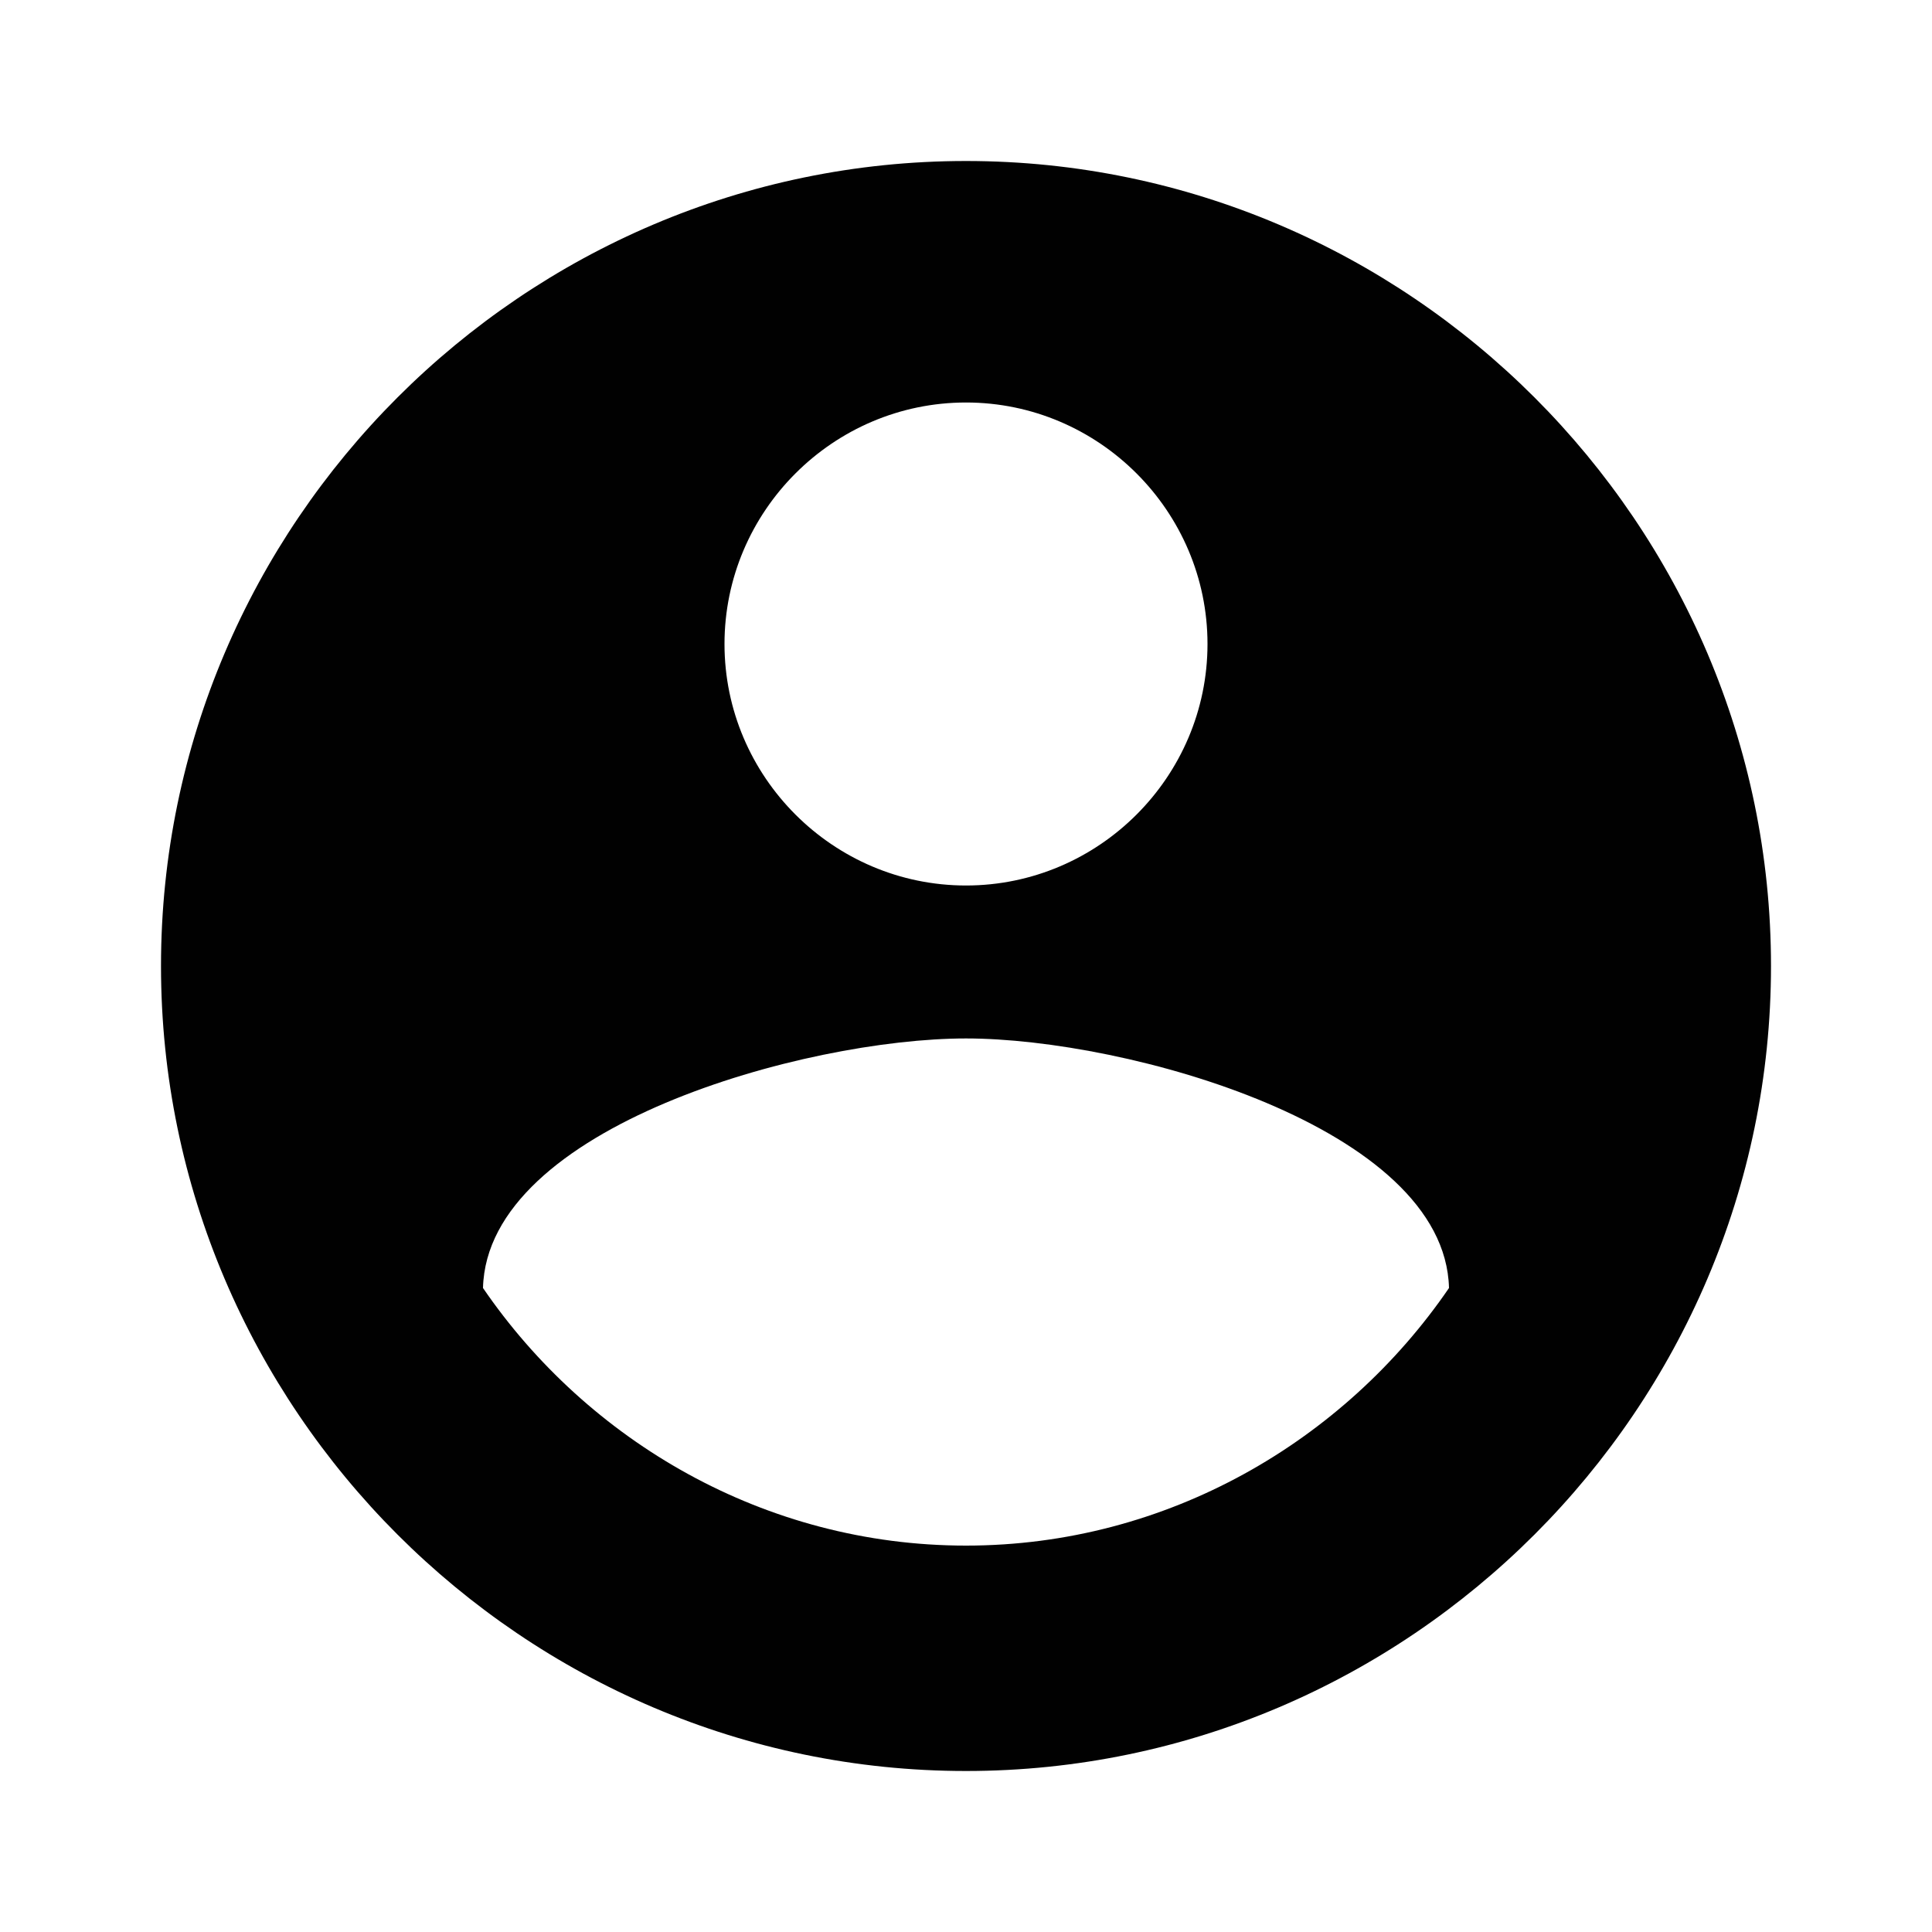
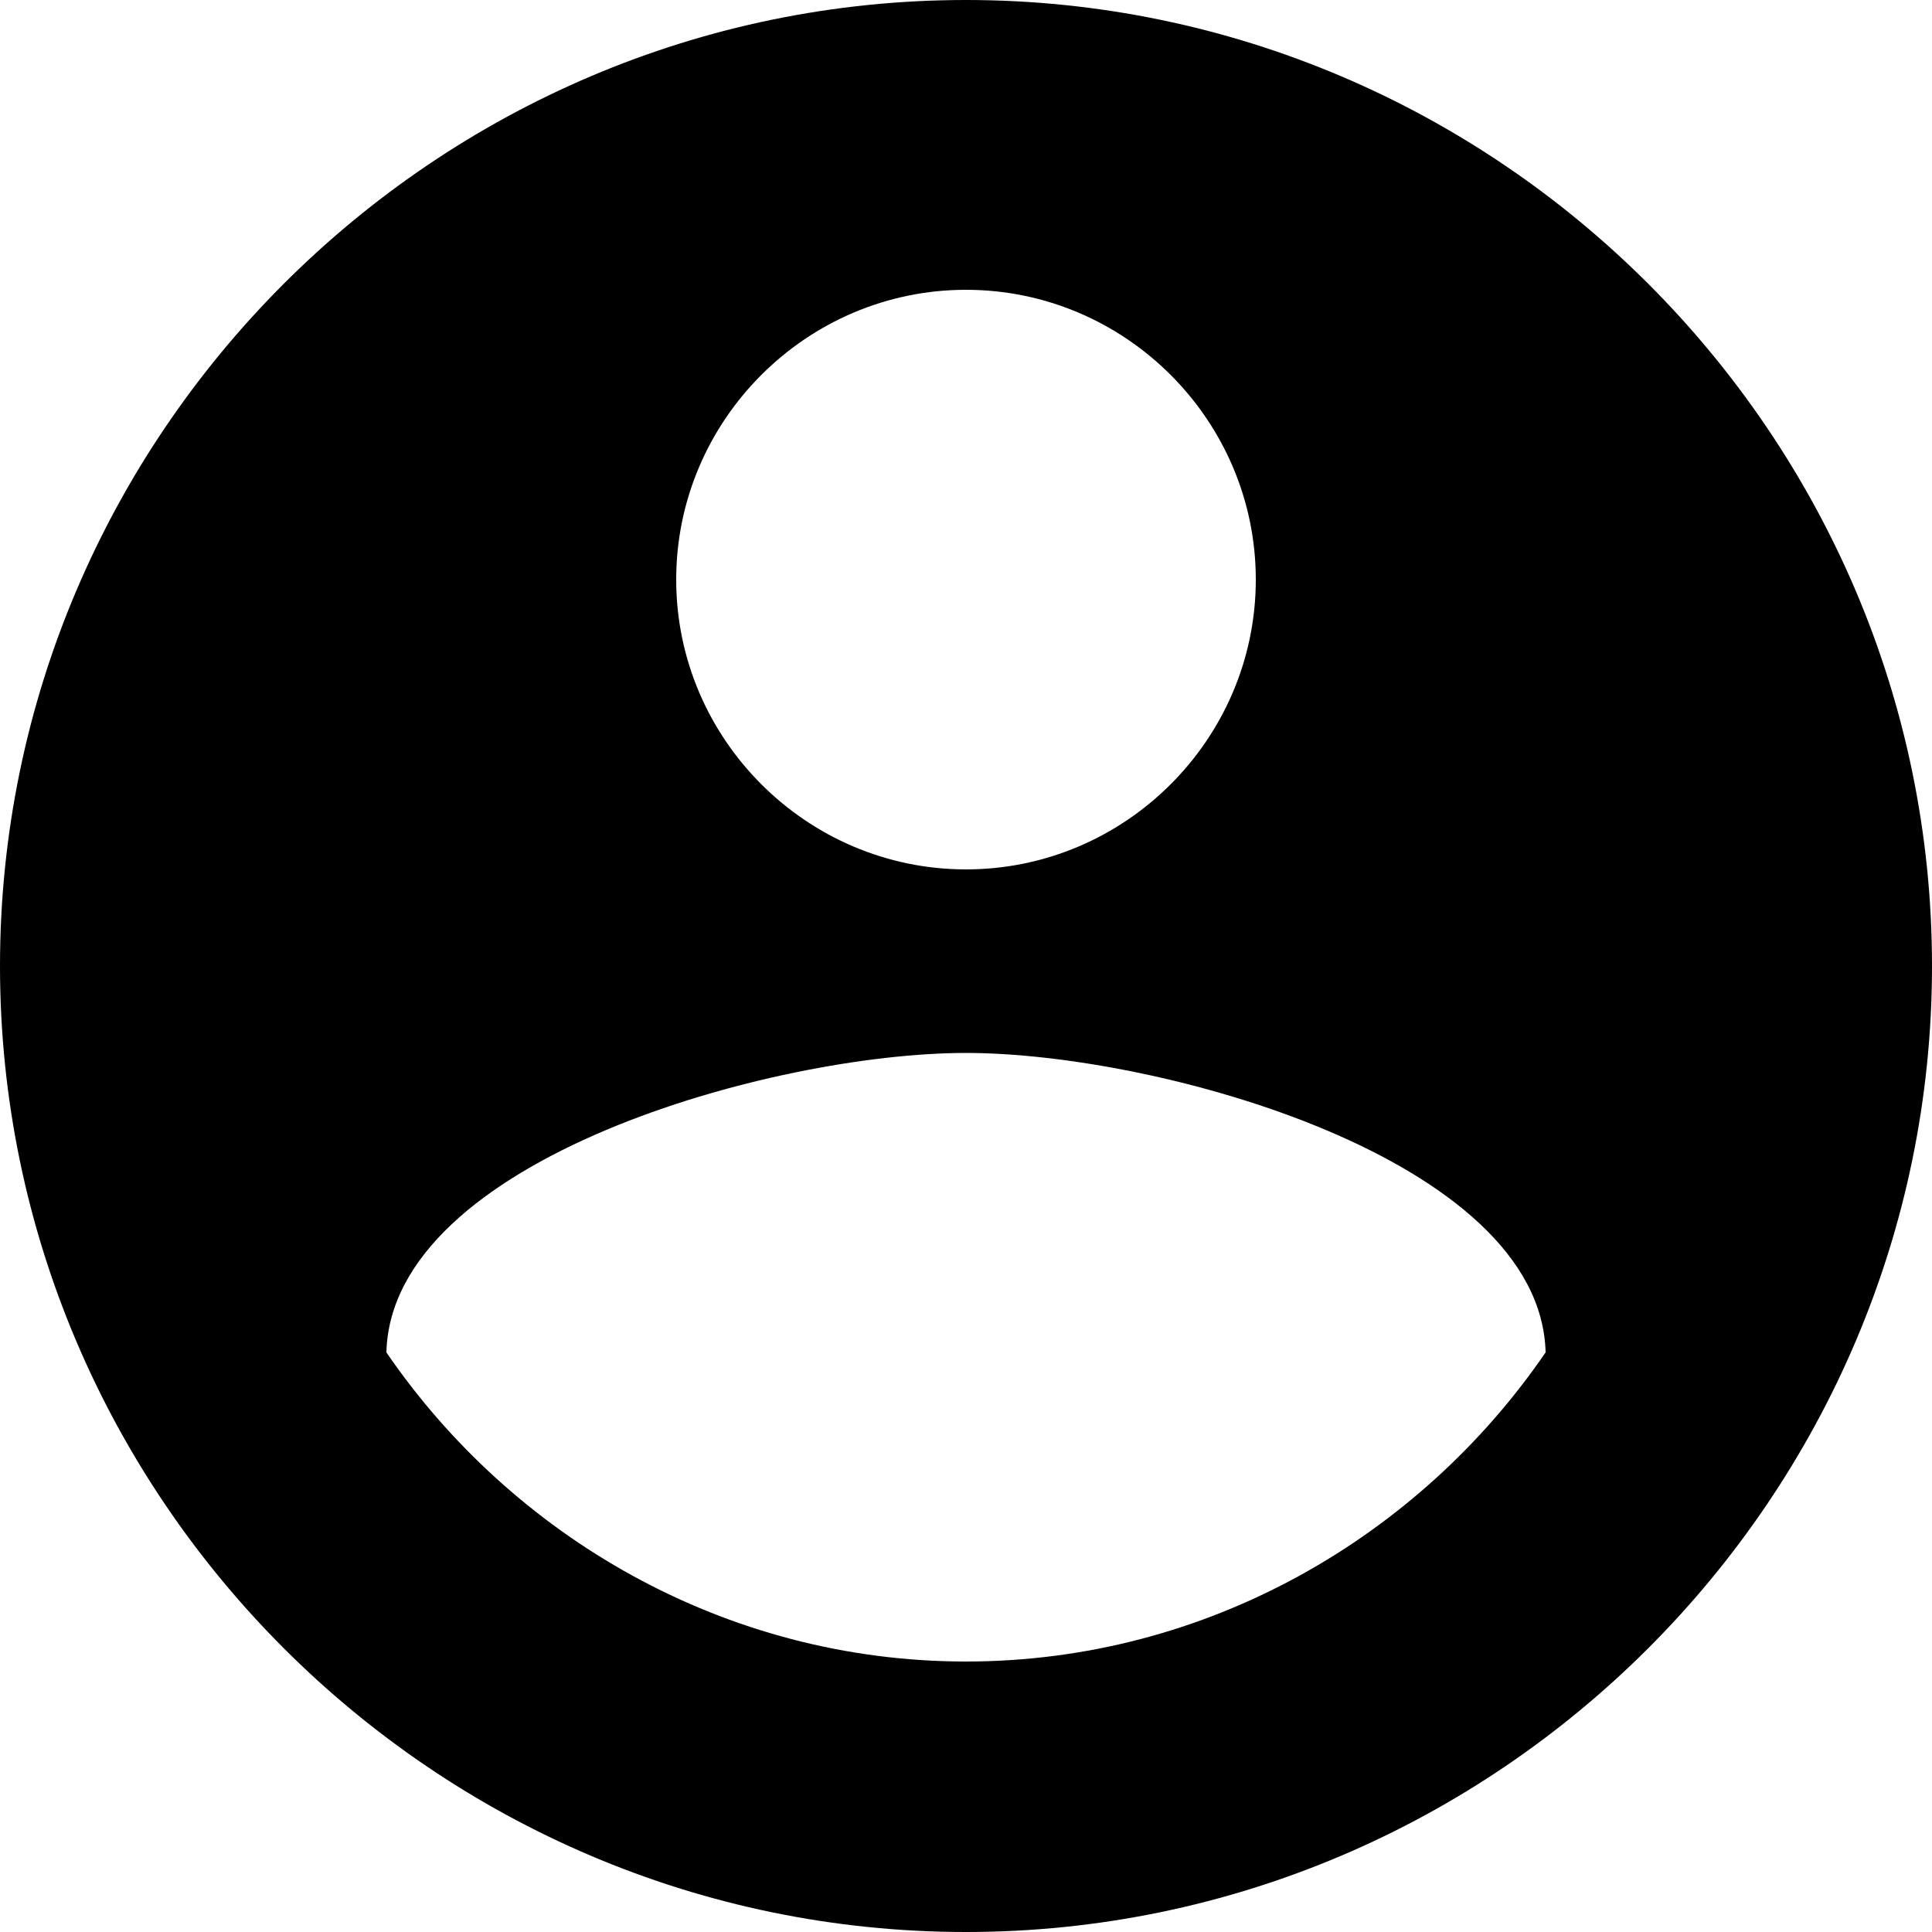
- <svg xmlns="http://www.w3.org/2000/svg" version="1.2" baseProfile="tiny" id="Layer_1" x="0px" y="0px" viewBox="0 0 48 48" xml:space="preserve">
-   <path fill="#010101" d="M24,4C13,4,4,13,4,24s9,20,20,20s20-9,20-20S35,4,24,4z M24,10c3.3,0,6,2.7,6,6s-2.7,6-6,6c-3.3,0-6-2.7-6-6  S20.7,10,24,10z M24,38.4c-5,0-9.4-2.6-12-6.4c0.1-4,8-6.2,12-6.2S35.9,28,36,32C33.4,35.8,29,38.4,24,38.4z" />
-   <path fill="none" d="M0,0h48v48H0V0z" />
+ <svg xmlns="http://www.w3.org/2000/svg" version="1.1" id="Layer_1" x="0px" y="0px" viewBox="-277 377 40 40" style="enable-background:new -277 377 40 40;" xml:space="preserve">
+   <style type="text/css">
+ 	.st0{fill:none;}
+ </style>
+   <path d="M-257,377c-11,0-20,9-20,20s9,20,20,20s20-9,20-20S-246,377-257,377z M-257,383c3.3,0,6,2.7,6,6s-2.7,6-6,6s-6-2.7-6-6  S-260.3,383-257,383z M-257,411.4c-5,0-9.4-2.6-12-6.4c0.1-4,8-6.2,12-6.2c4,0,11.9,2.2,12,6.2C-247.6,408.8-252,411.4-257,411.4z" />
+   <path class="st0" d="M-281,373h48v48h-48V373z" />
</svg>
